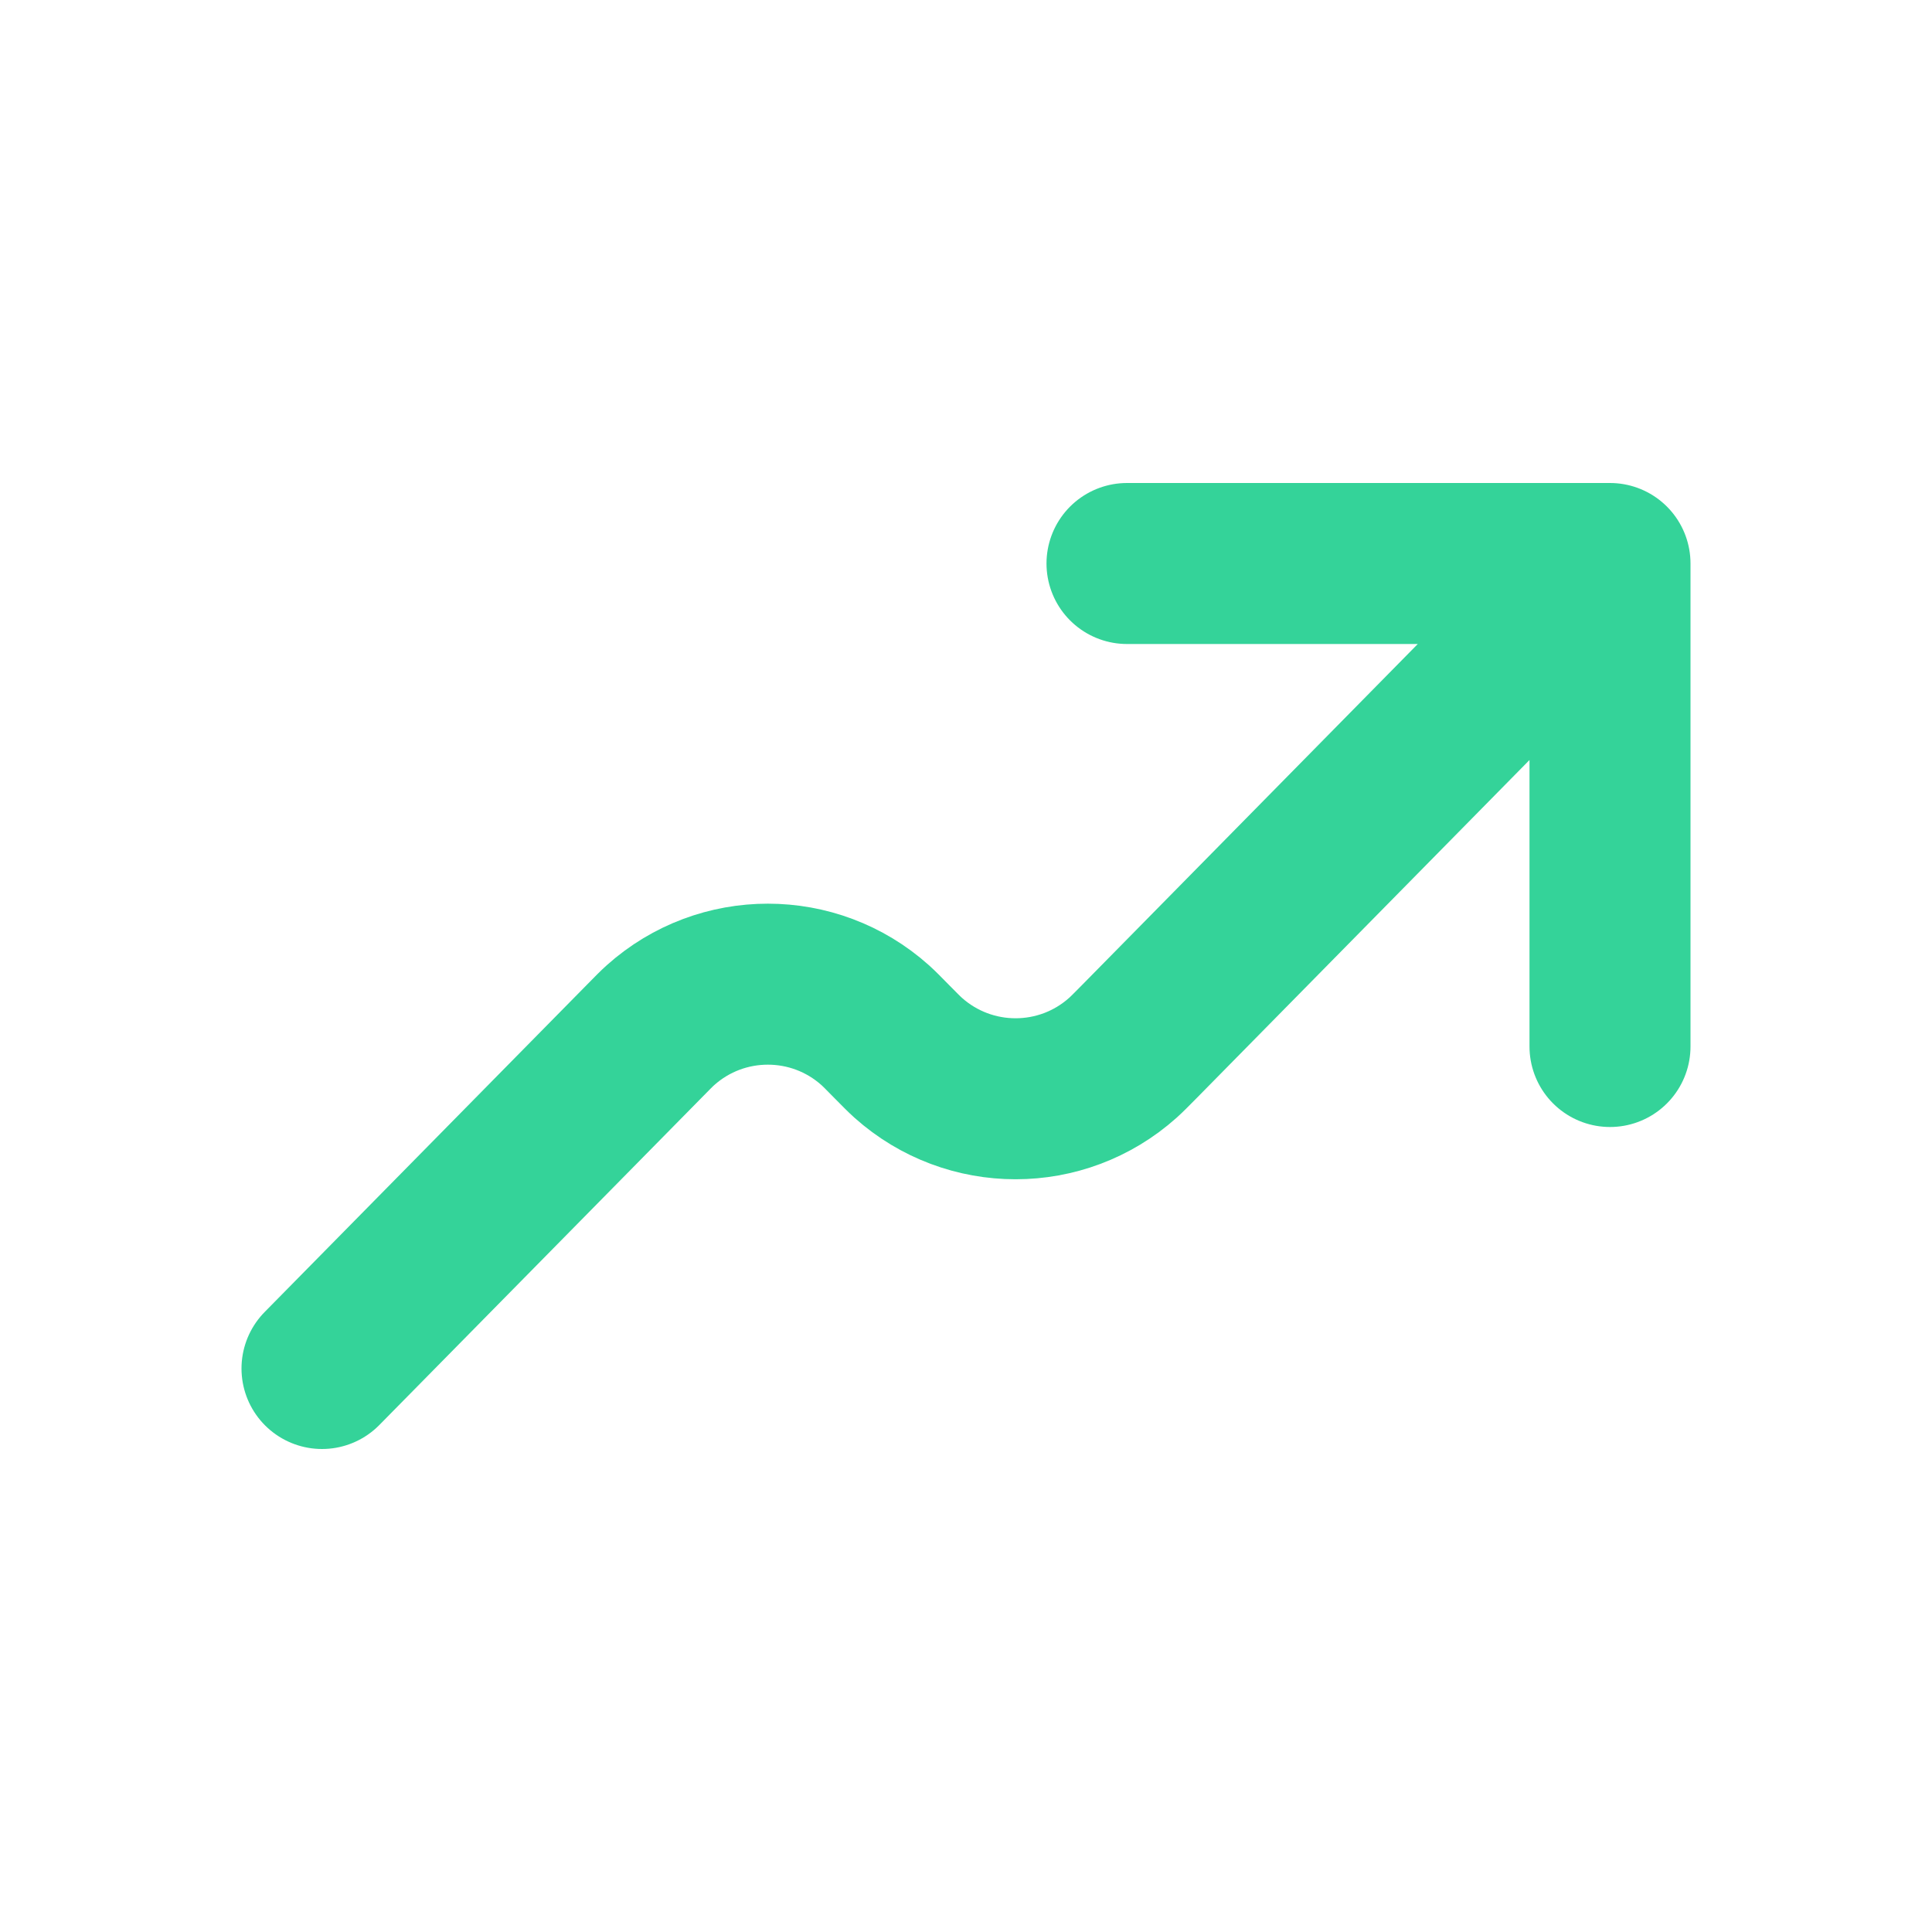
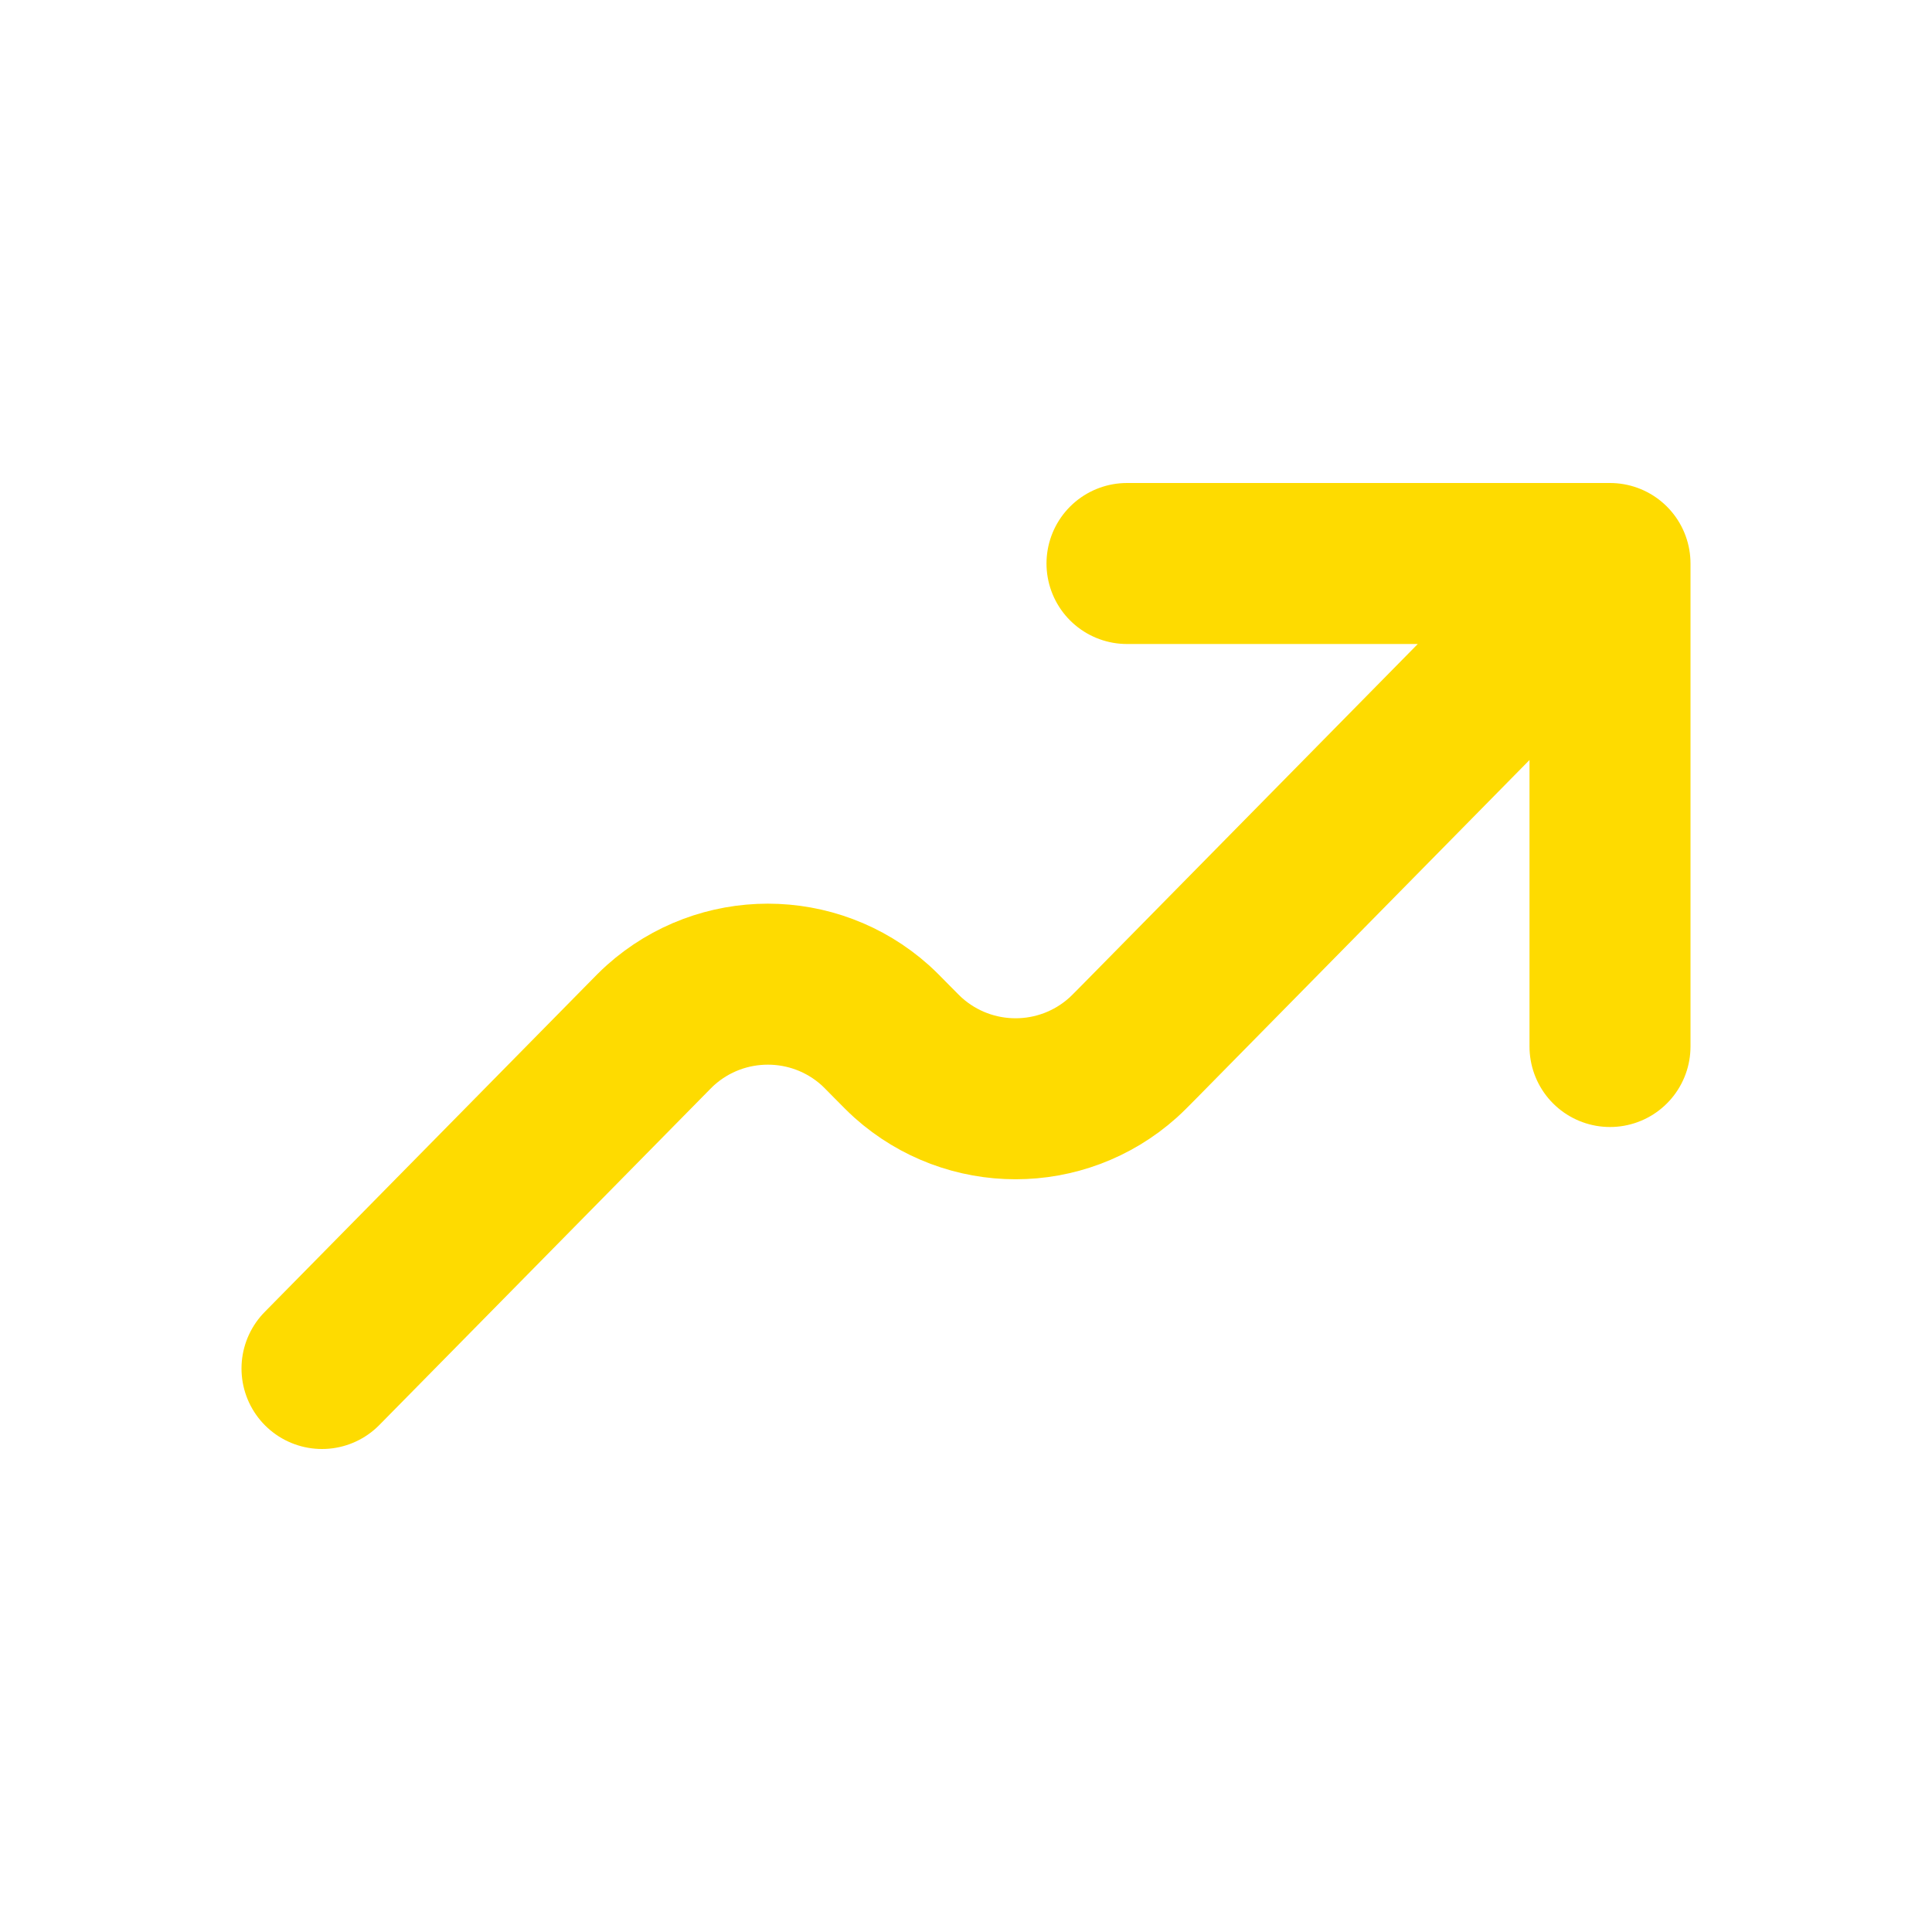
<svg xmlns="http://www.w3.org/2000/svg" width="800px" height="800px" viewBox="0 0 24 24" fill="none">
  <g id="Interface / Trending_Up">
-     <path id="Vector" d="M20 7L14.154 12.938C14.049 13.044 13.996 13.098 13.949 13.14C13.19 13.819 12.042 13.819 11.282 13.14C11.235 13.098 11.182 13.044 11.077 12.938C10.972 12.831 10.919 12.777 10.872 12.735C10.113 12.056 8.964 12.056 8.205 12.735C8.158 12.777 8.105 12.831 8.001 12.937L4 17M20 7L20 13M20 7H14" stroke="#34D399" stroke-width="2" stroke-linecap="round" stroke-linejoin="round" />
+     <path id="Vector" d="M20 7L14.154 12.938C14.049 13.044 13.996 13.098 13.949 13.14C13.19 13.819 12.042 13.819 11.282 13.14C11.235 13.098 11.182 13.044 11.077 12.938C10.972 12.831 10.919 12.777 10.872 12.735C10.113 12.056 8.964 12.056 8.205 12.735C8.158 12.777 8.105 12.831 8.001 12.937L4 17M20 7L20 13M20 7H14" stroke="#FEDB00" stroke-width="2" stroke-linecap="round" stroke-linejoin="round" />
  </g>
</svg>
